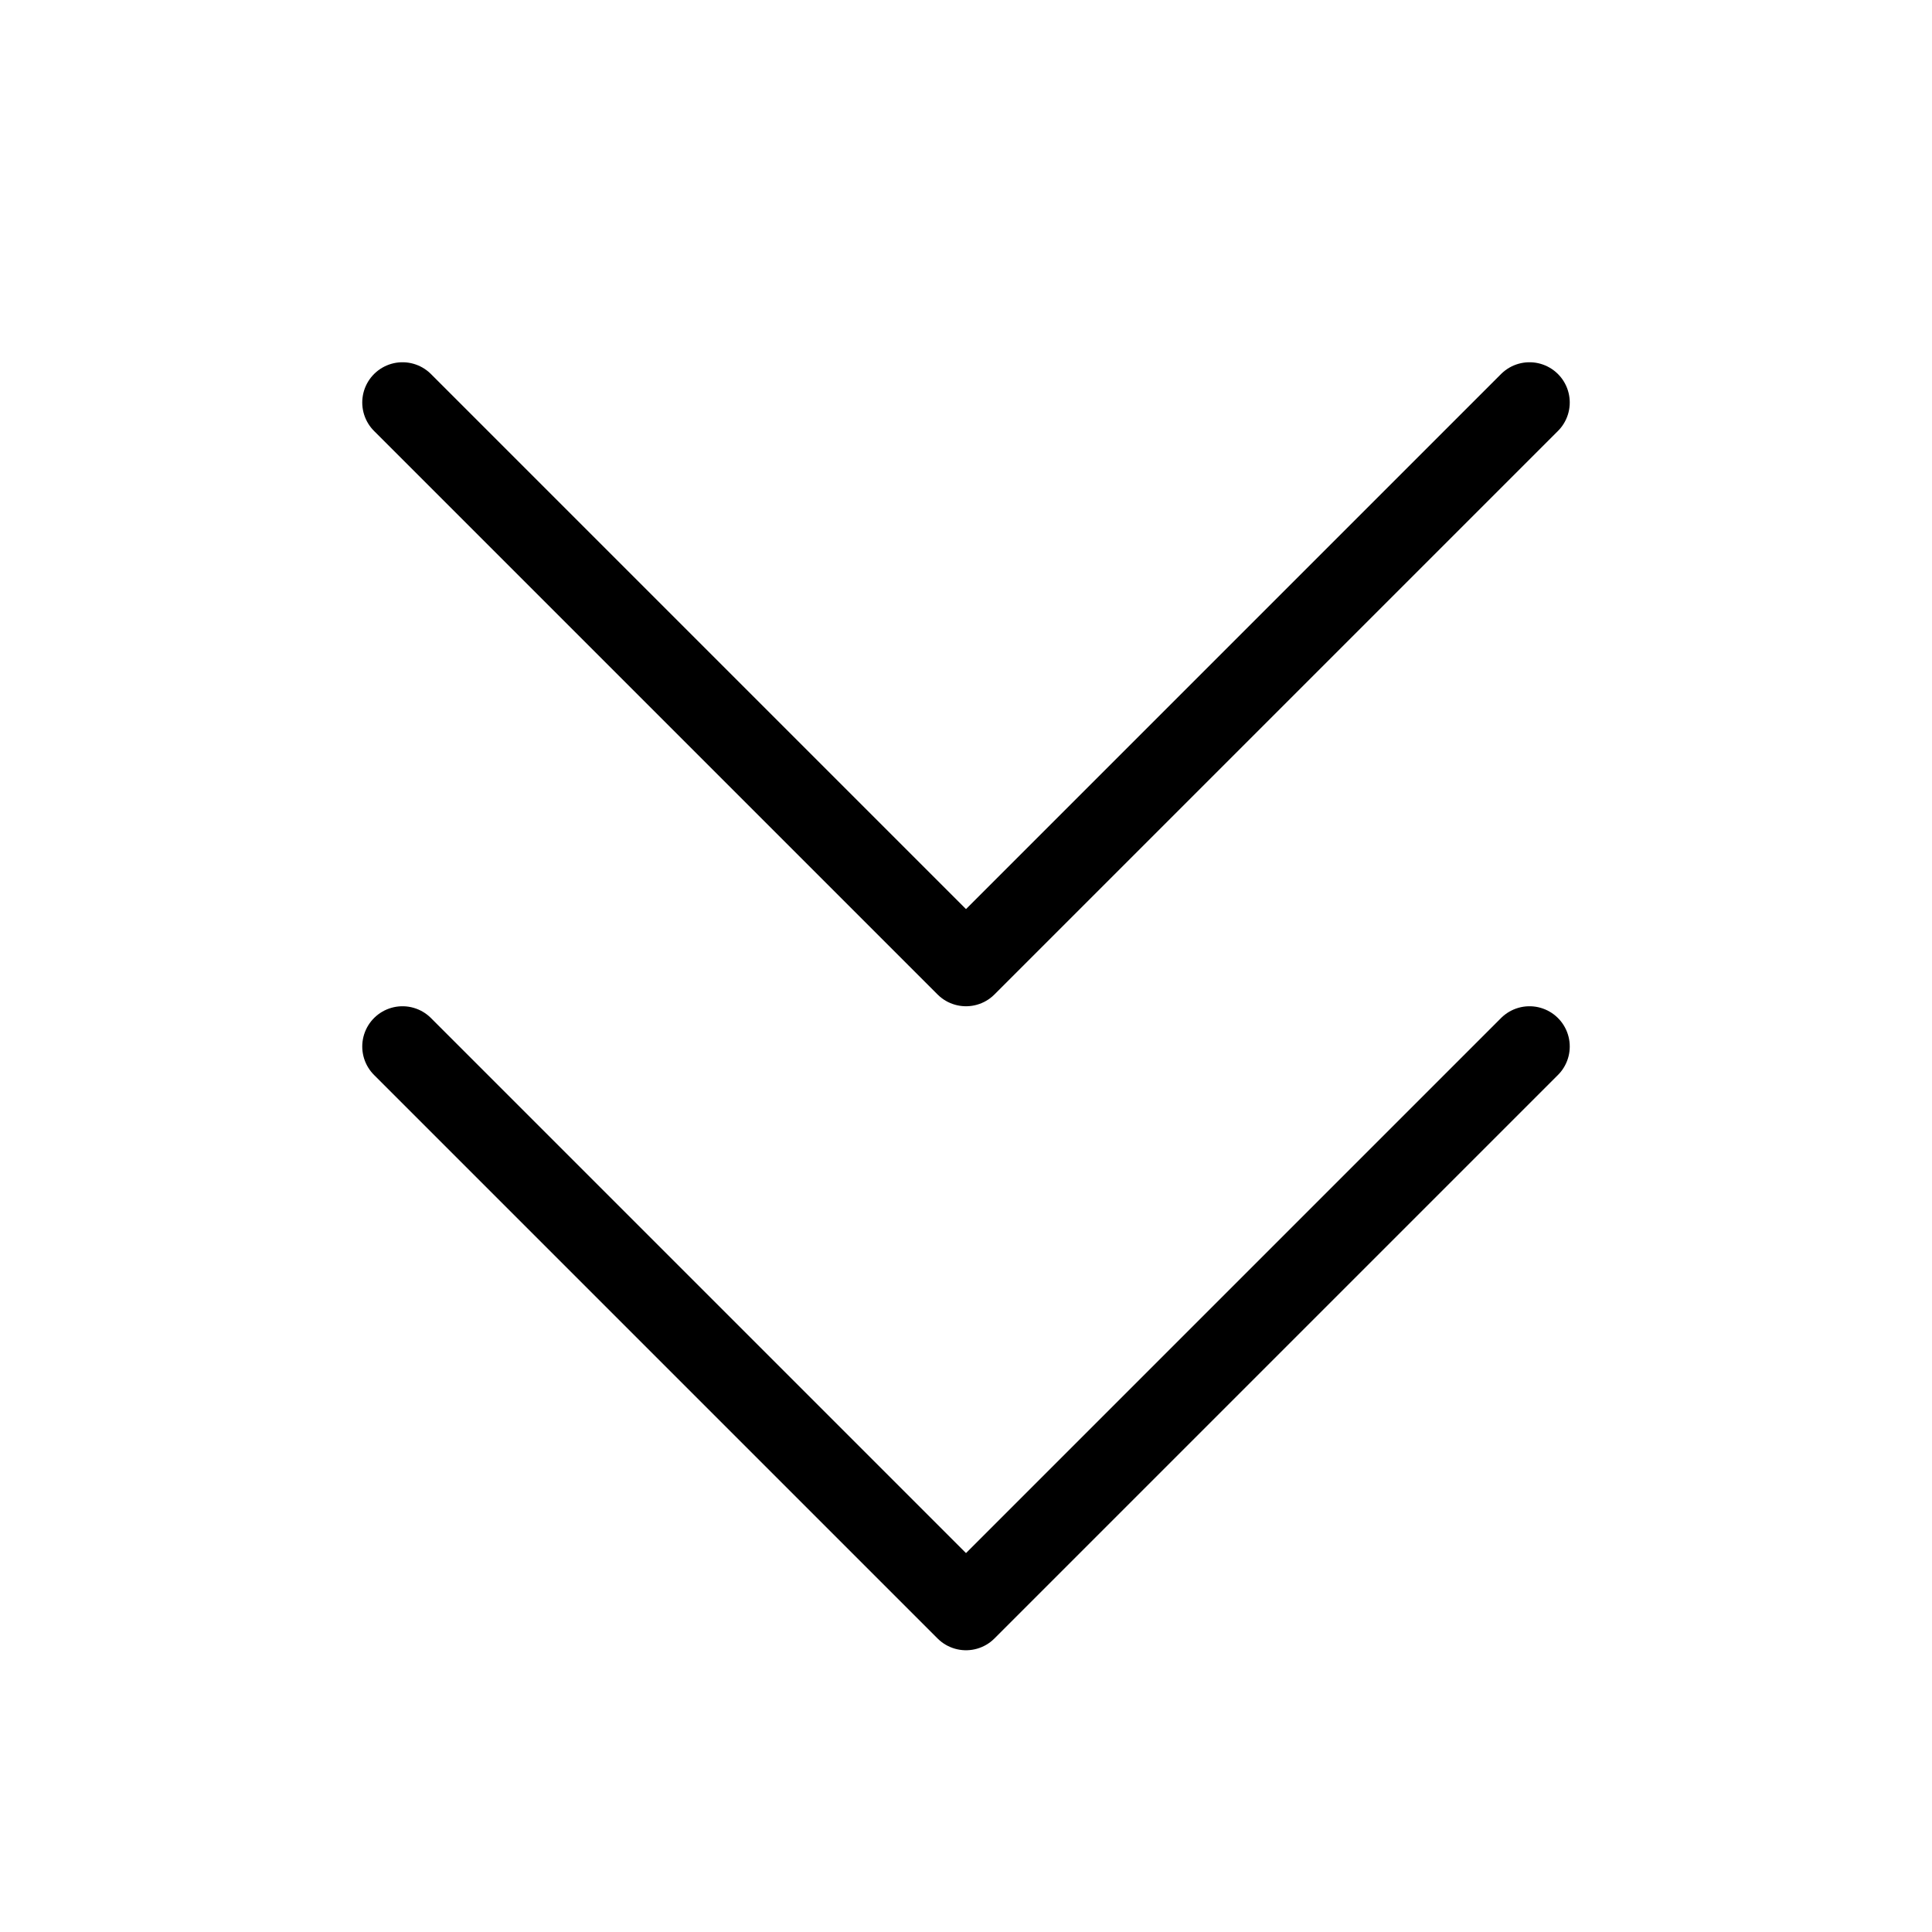
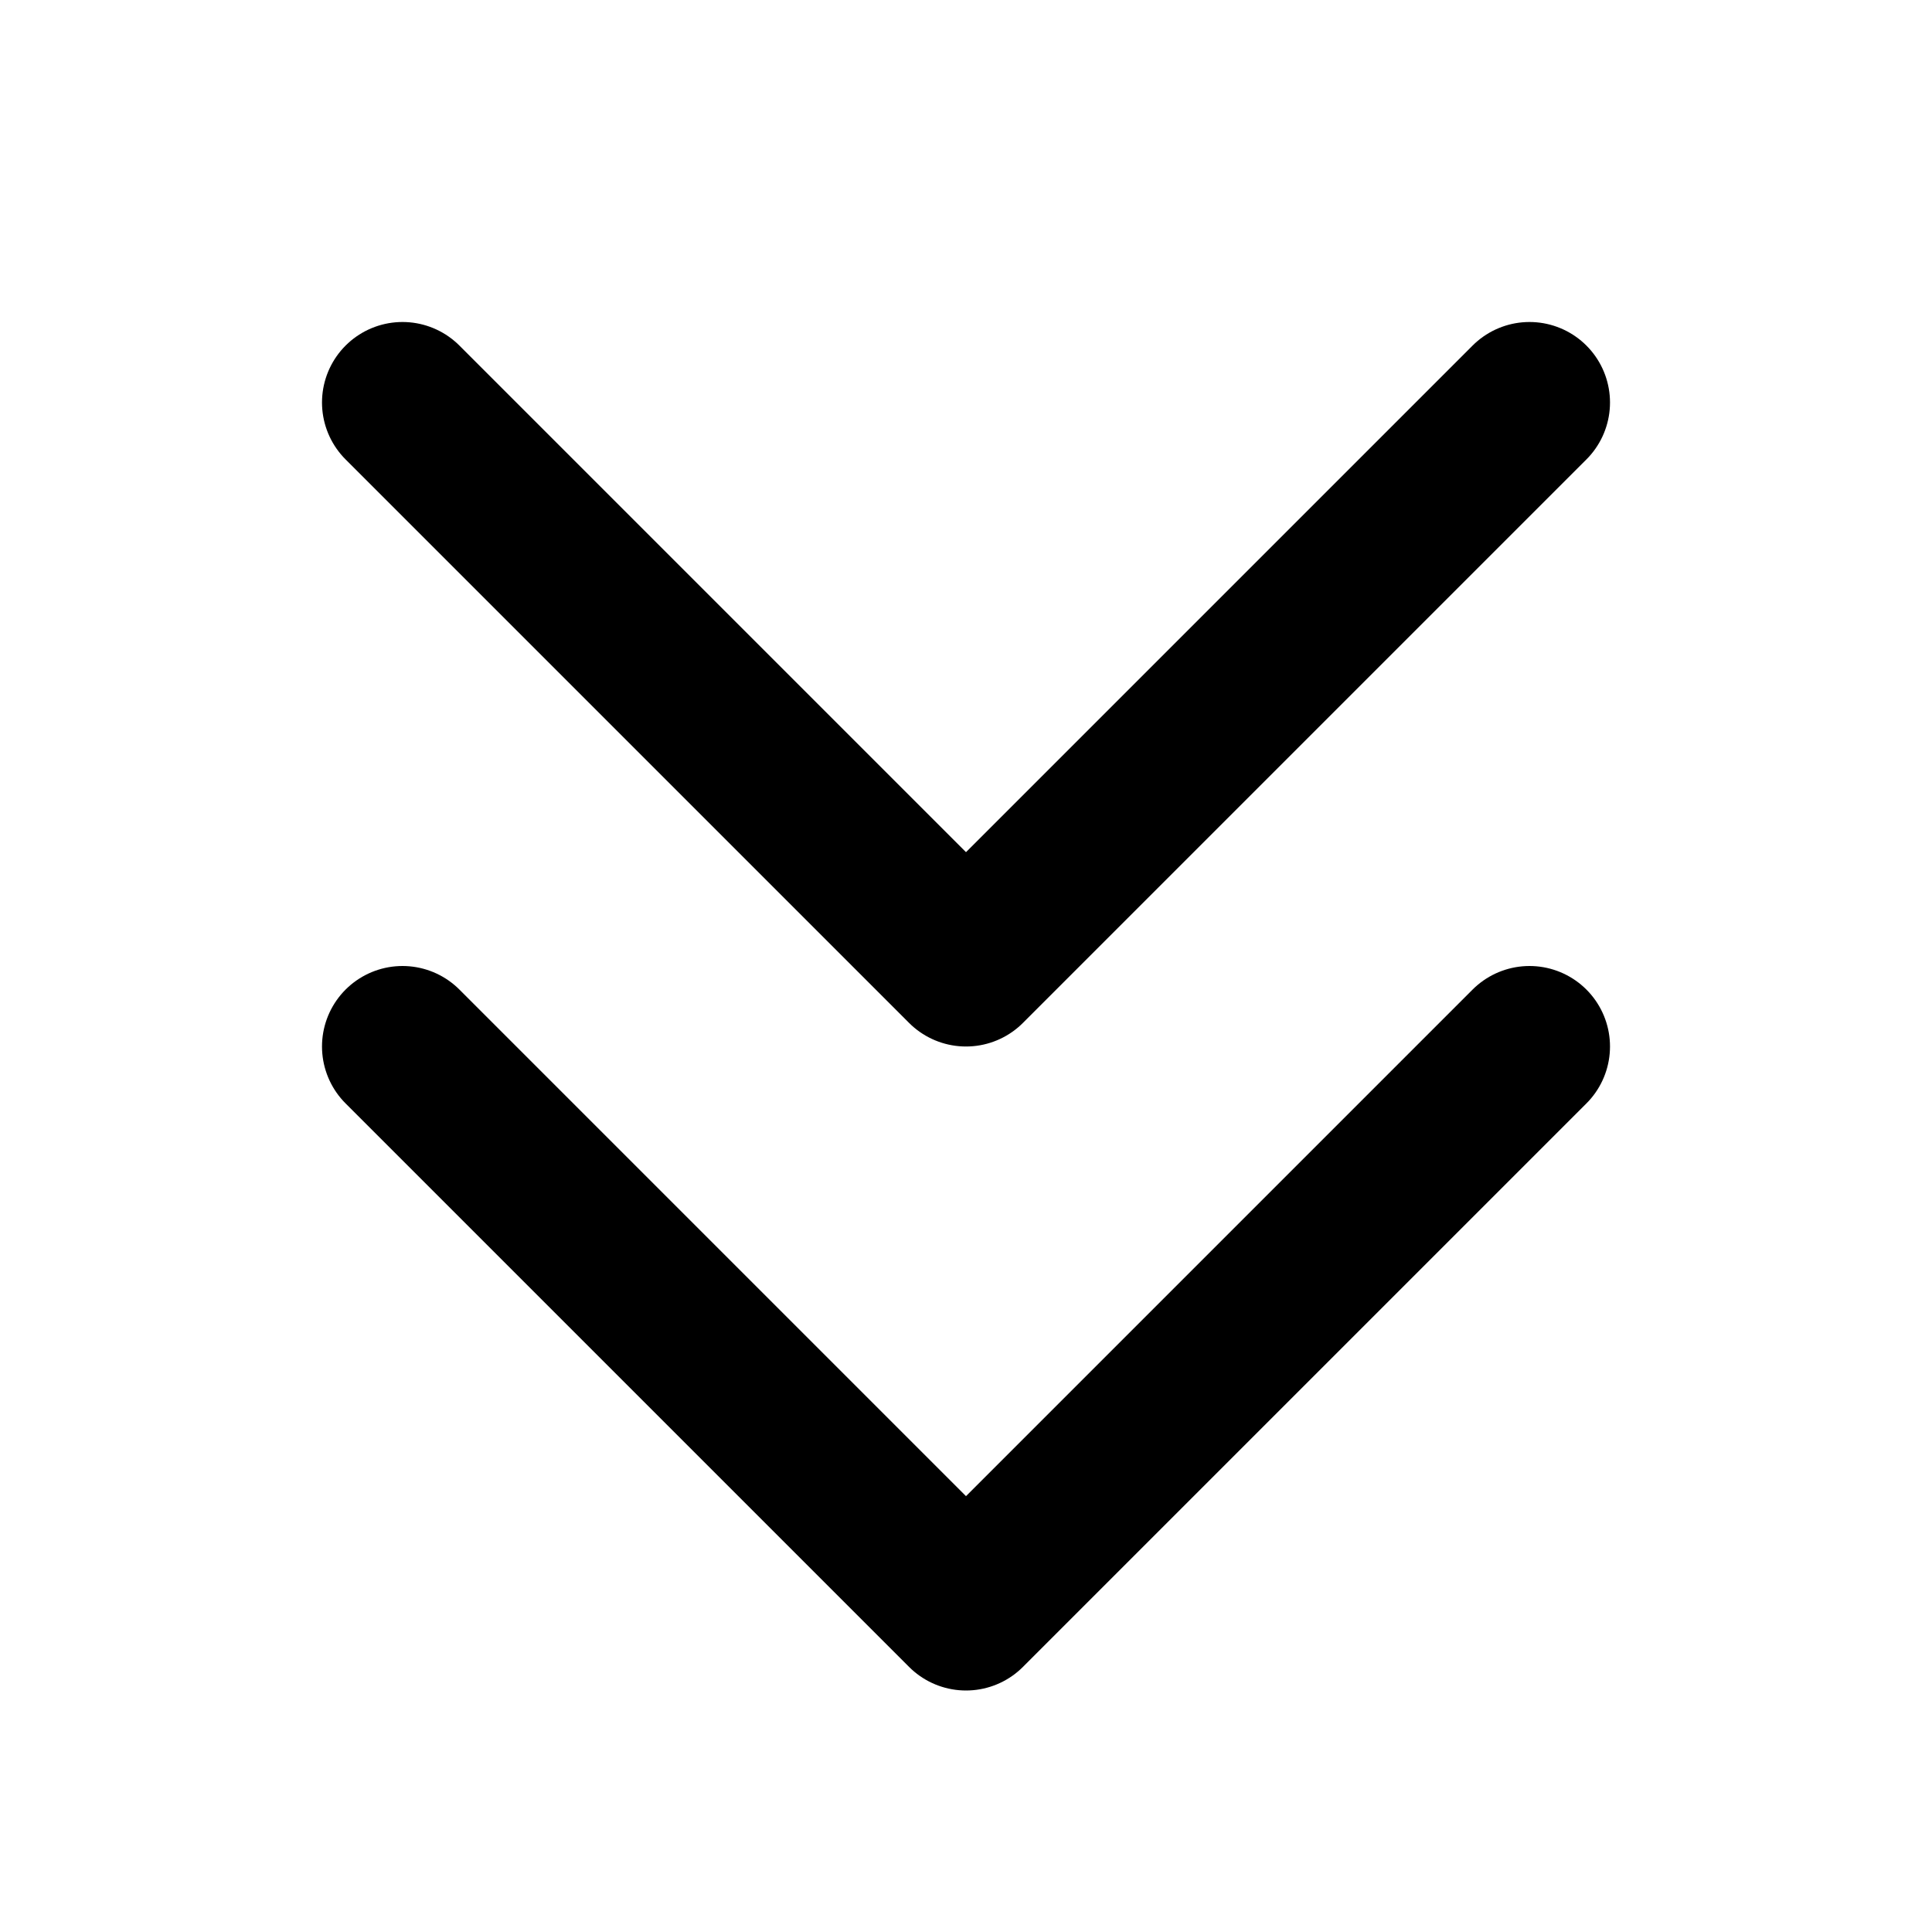
- <svg xmlns="http://www.w3.org/2000/svg" class="h-10 w-10 text-red-500 basis-1/4" fill="none" viewBox="0 0 24 24" stroke="currentColor" aria-hidden="true">
-   <path stroke-linecap="round" stroke-linejoin="round" stroke-width="1" d="M19 13l-7 7-7-7m14-8l-7 7-7-7" />
+ <svg xmlns="http://www.w3.org/2000/svg" class="h-12 w-12 text-red-500 basis-1/4" fill="none" viewBox="0 0 24 24" stroke="currentColor" aria-hidden="true">
+   <path stroke-linecap="round" stroke-linejoin="round" stroke-width="2" d="M19 13l-7 7-7-7m14-8l-7 7-7-7" />
</svg>
